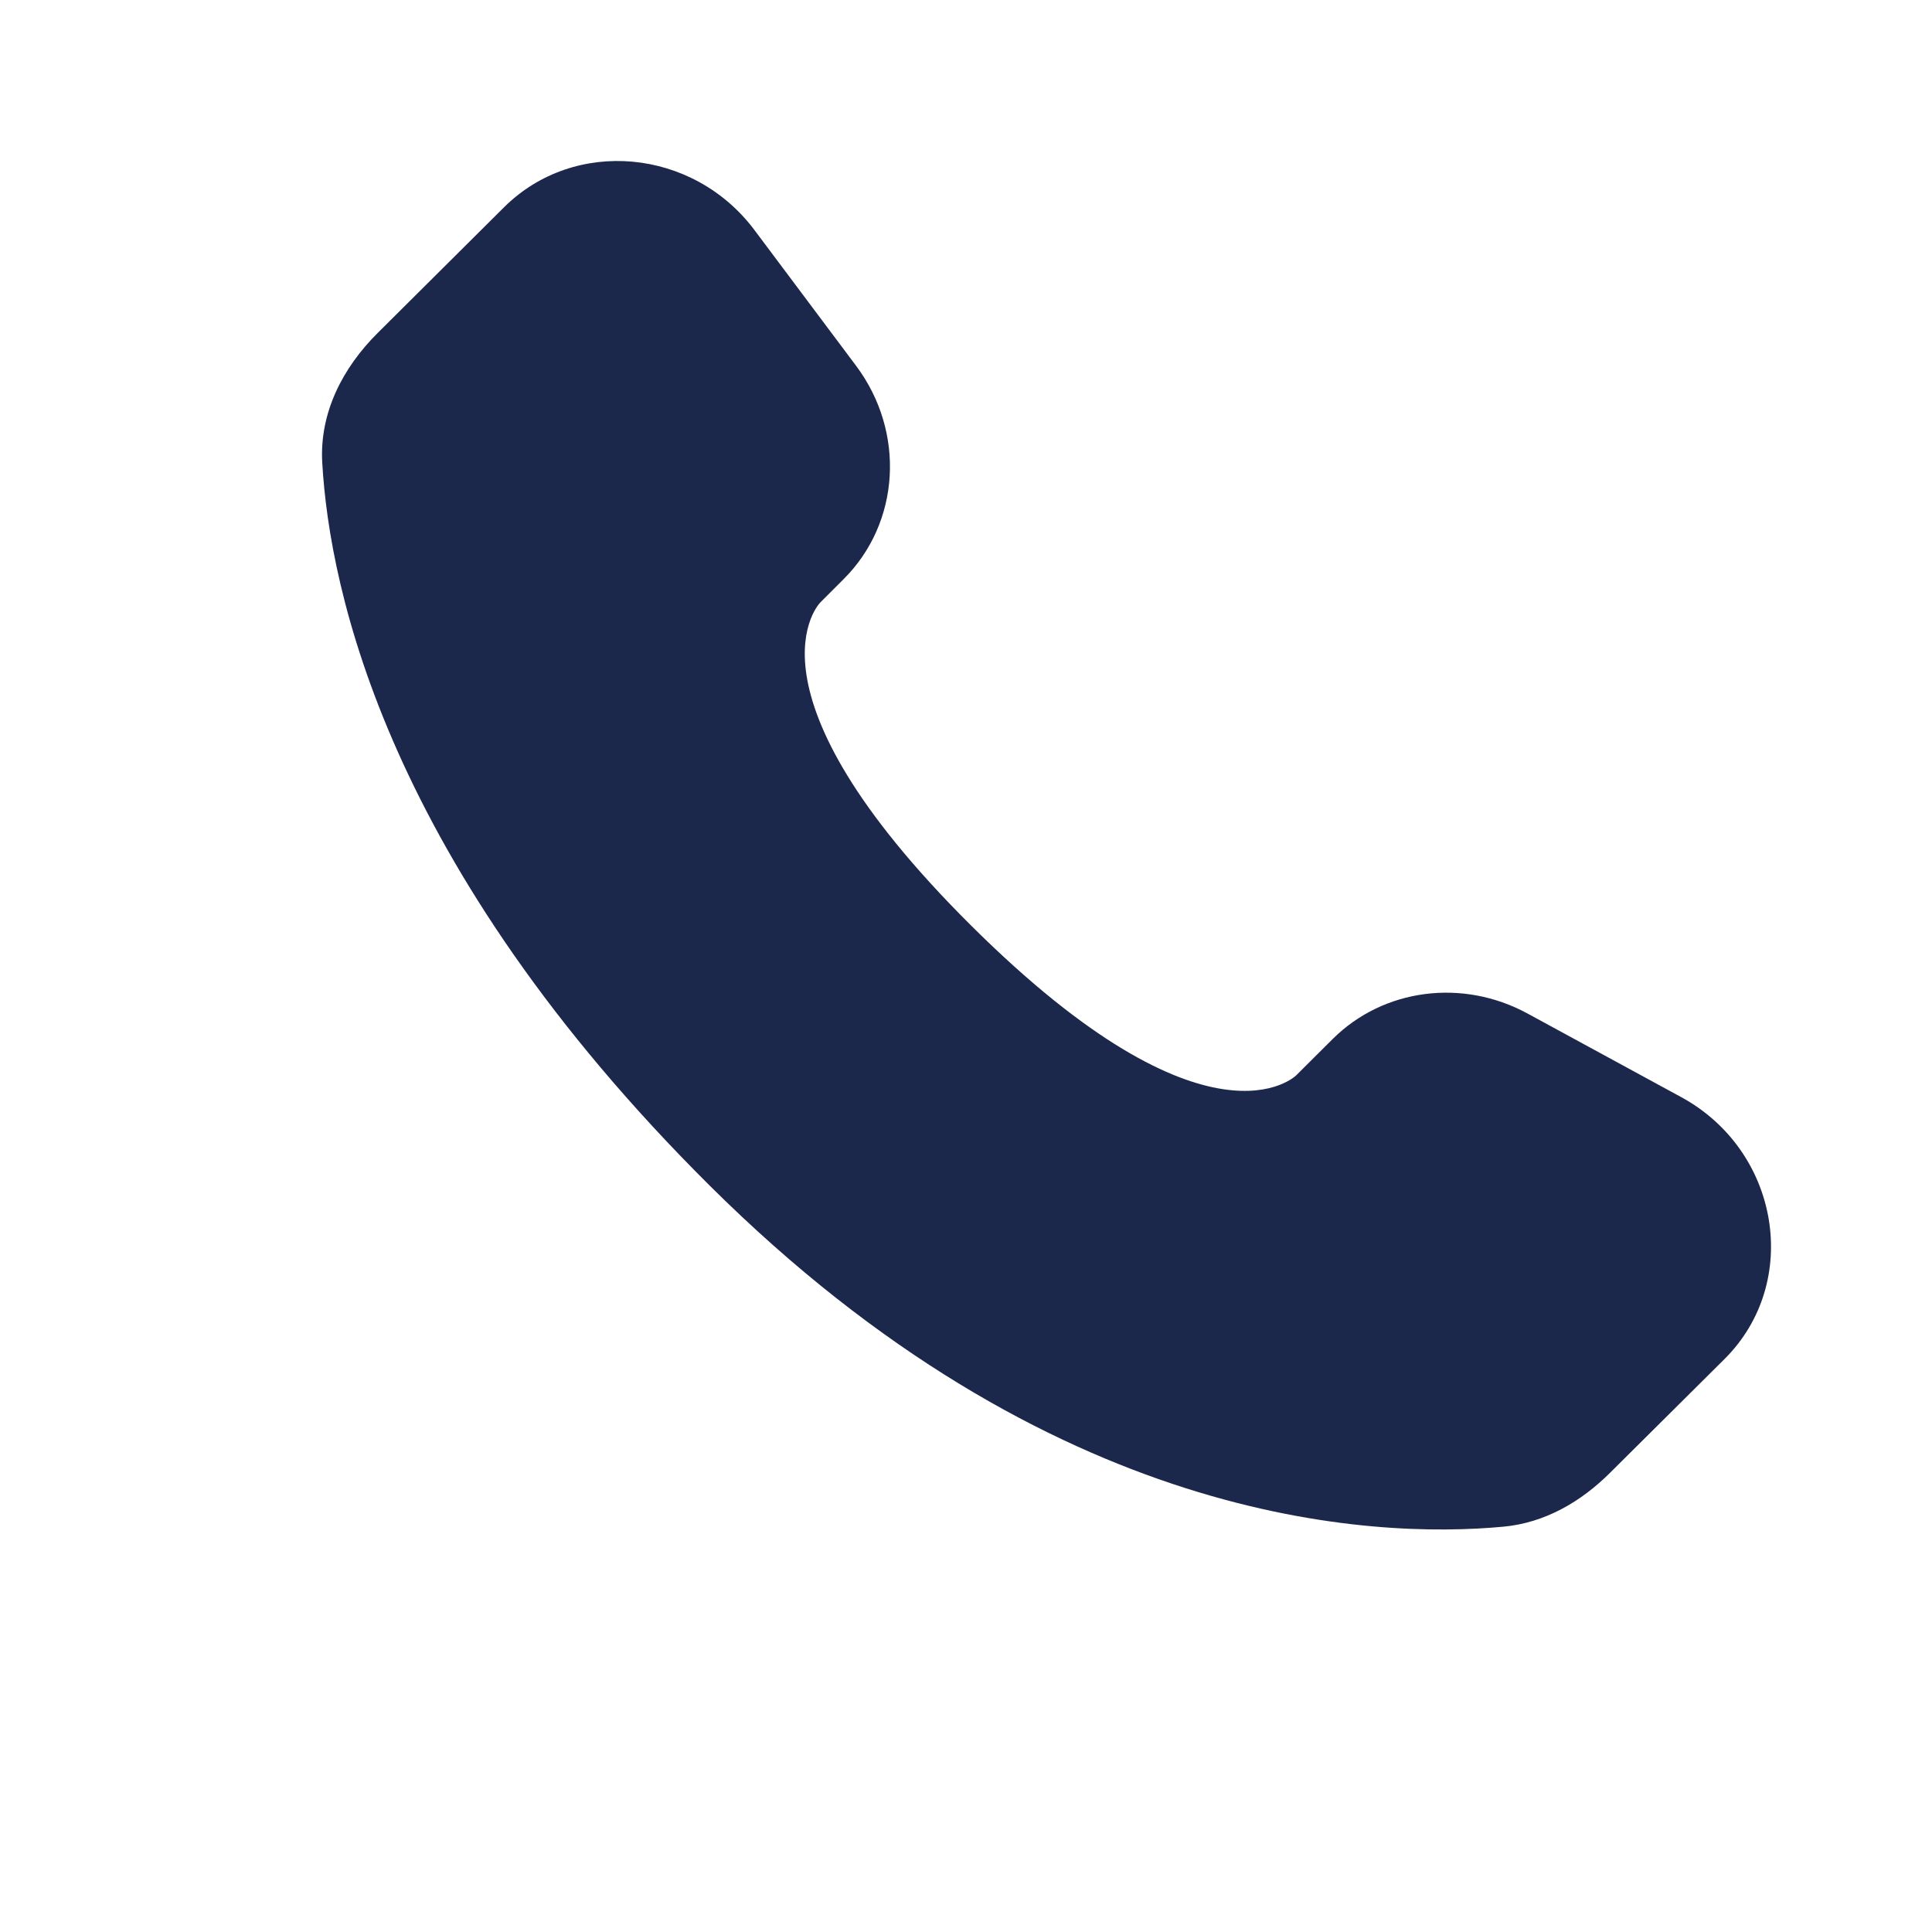
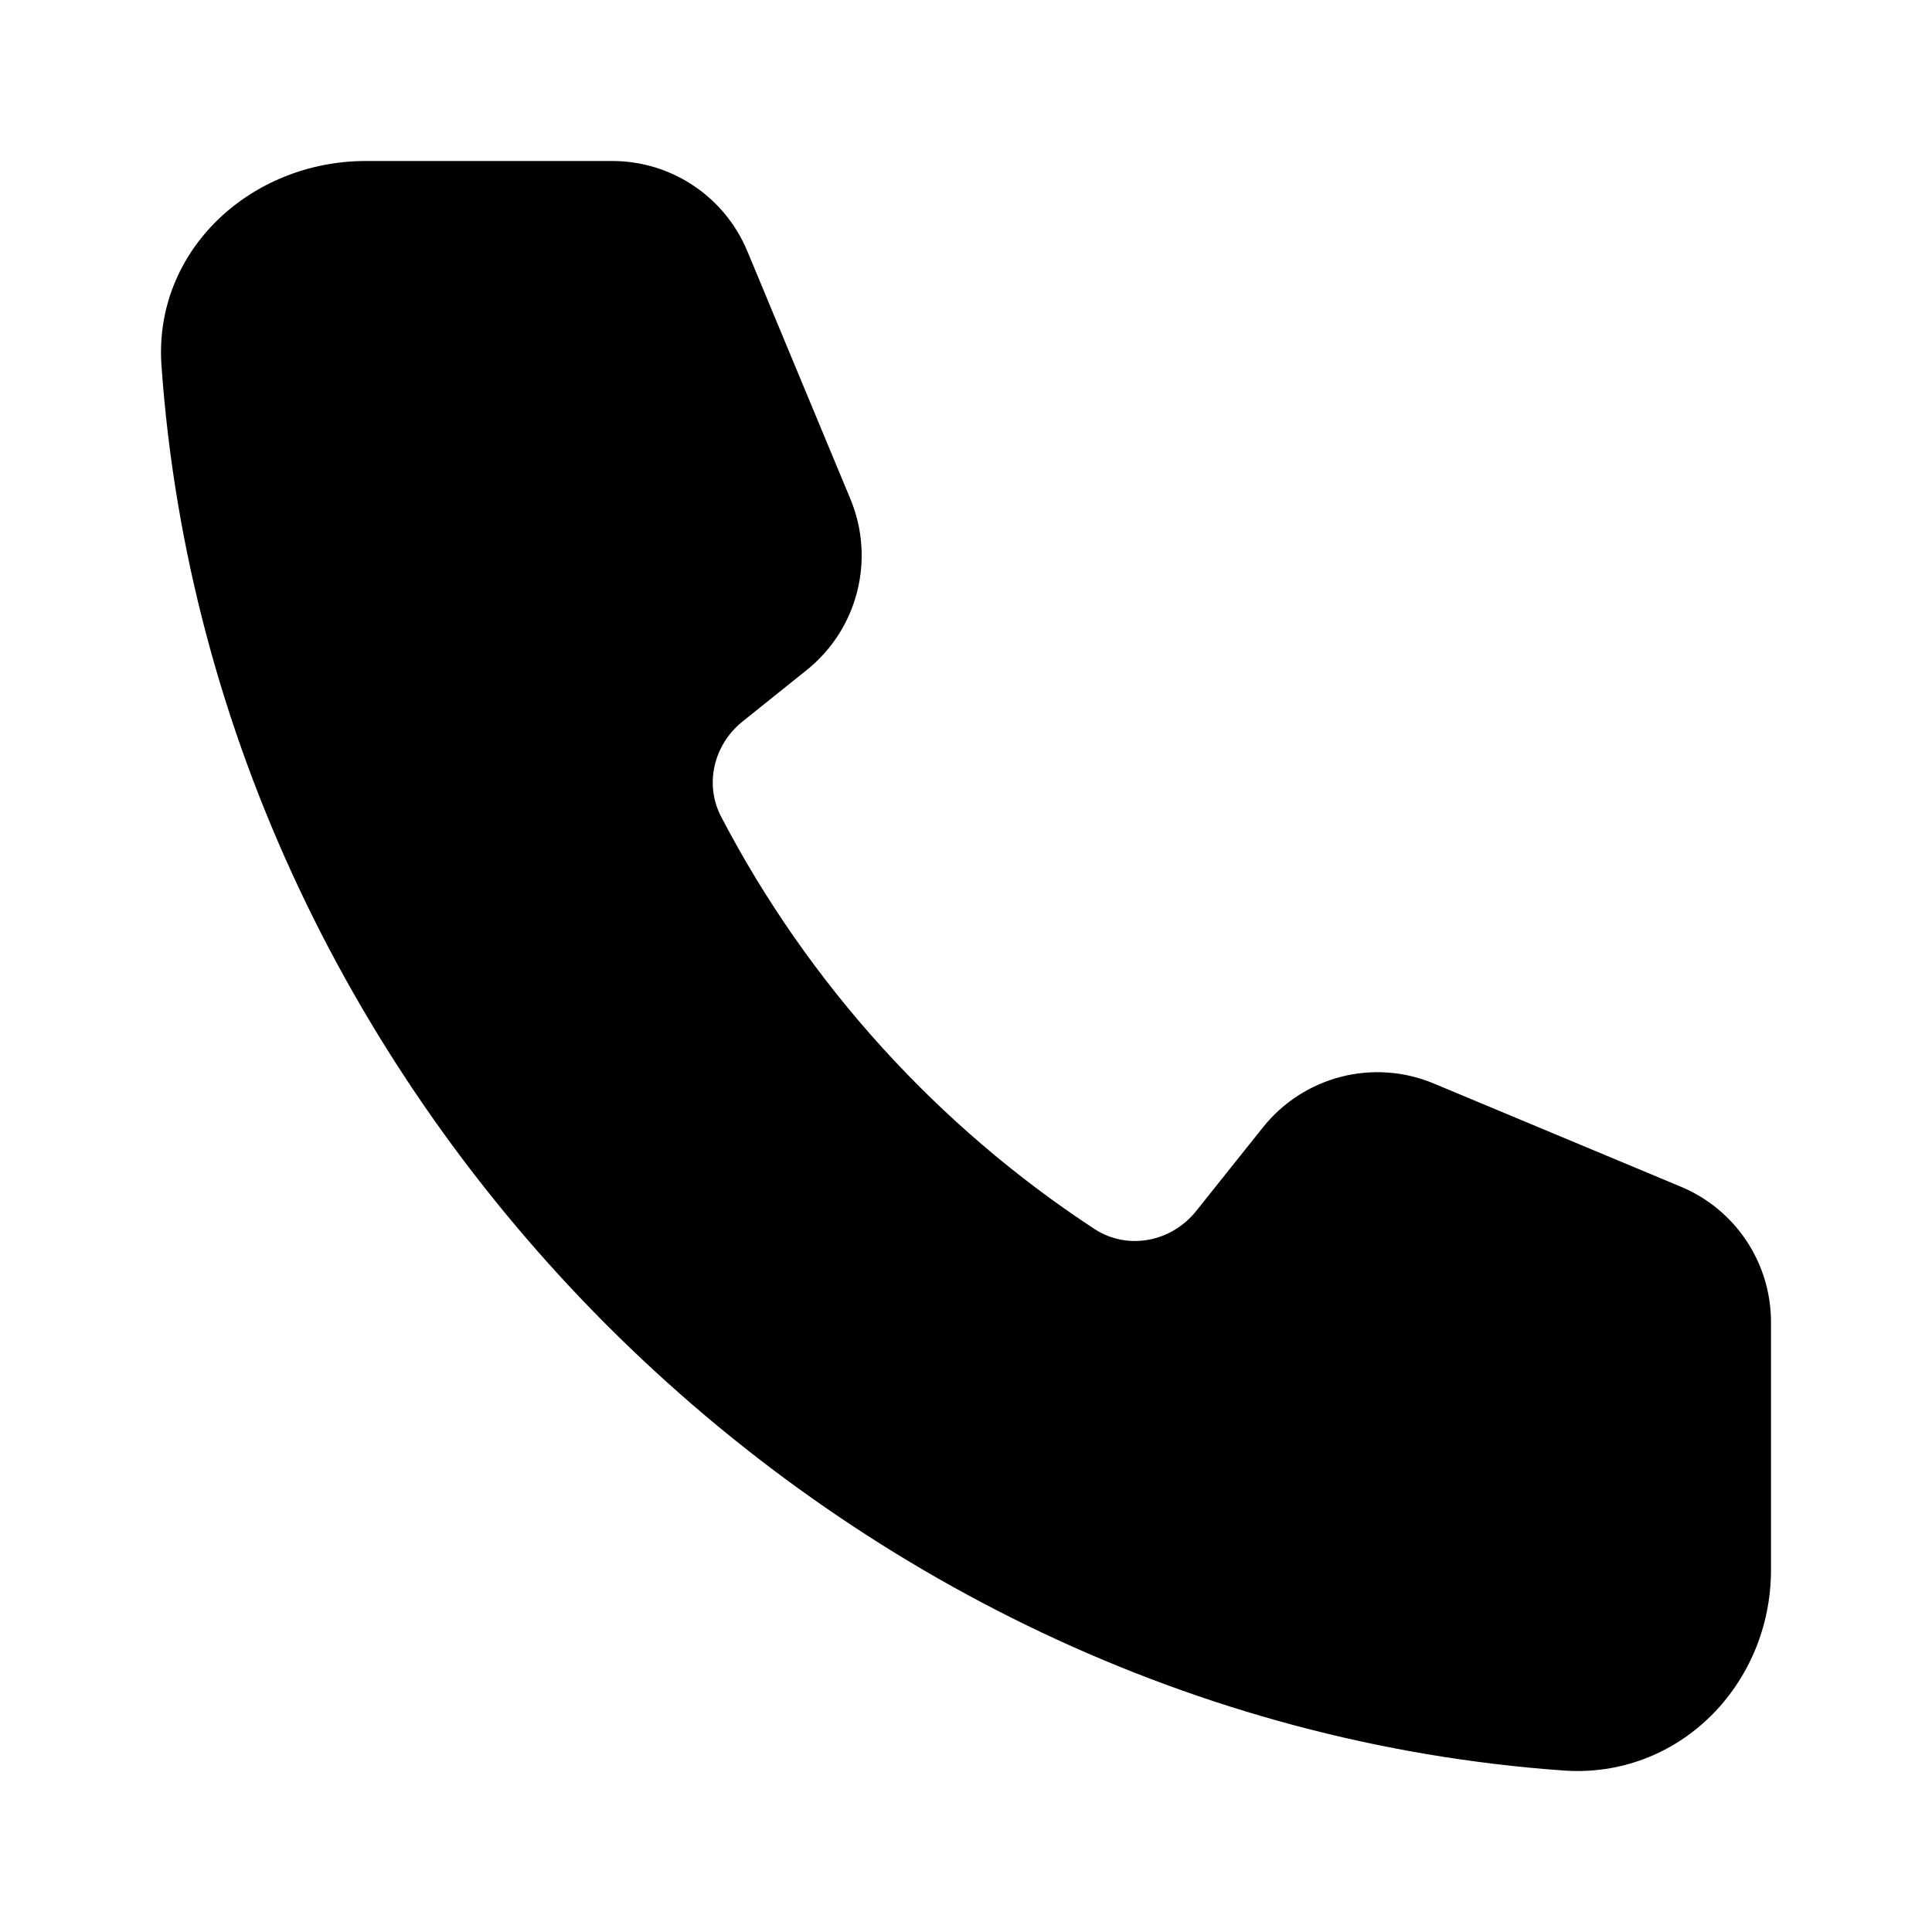
<svg xmlns="http://www.w3.org/2000/svg" width="800px" height="800px" viewBox="0 0 24 24" fill="none">
-   <path d="M16.556 12.906L16.101 13.359C16.101 13.359 15.018 14.435 12.063 11.497C9.108 8.559 10.191 7.483 10.191 7.483L10.477 7.197C11.184 6.495 11.251 5.367 10.634 4.543L9.373 2.859C8.61 1.84 7.136 1.705 6.261 2.575L4.692 4.136C4.258 4.567 3.968 5.126 4.003 5.746C4.093 7.332 4.811 10.745 8.815 14.727C13.062 18.949 17.047 19.117 18.676 18.965C19.192 18.917 19.64 18.655 20.001 18.295L21.422 16.883C22.381 15.93 22.11 14.295 20.883 13.628L18.973 12.589C18.167 12.152 17.186 12.28 16.556 12.906Z" fill="#1C274C" />
+   <path d="M2.006 4.542C1.905 3.112 3.115 2 4.545 2H7.606C8.34 2 9.002 2.442 9.284 3.121L10.564 6.199C10.876 6.949 10.655 7.815 10.022 8.323L9.224 8.963C8.868 9.248 8.747 9.74 8.958 10.145C10.043 12.224 11.646 13.989 13.596 15.267C14.008 15.536 14.552 15.429 14.859 15.044L15.69 14.003C16.197 13.369 17.061 13.147 17.809 13.459L20.881 14.742C21.559 15.025 22 15.688 22 16.424V19.5C22 20.933 20.849 22.096 19.423 21.994C10.302 21.345 2.652 13.702 2.006 4.542Z" fill="#000000" />
</svg>
